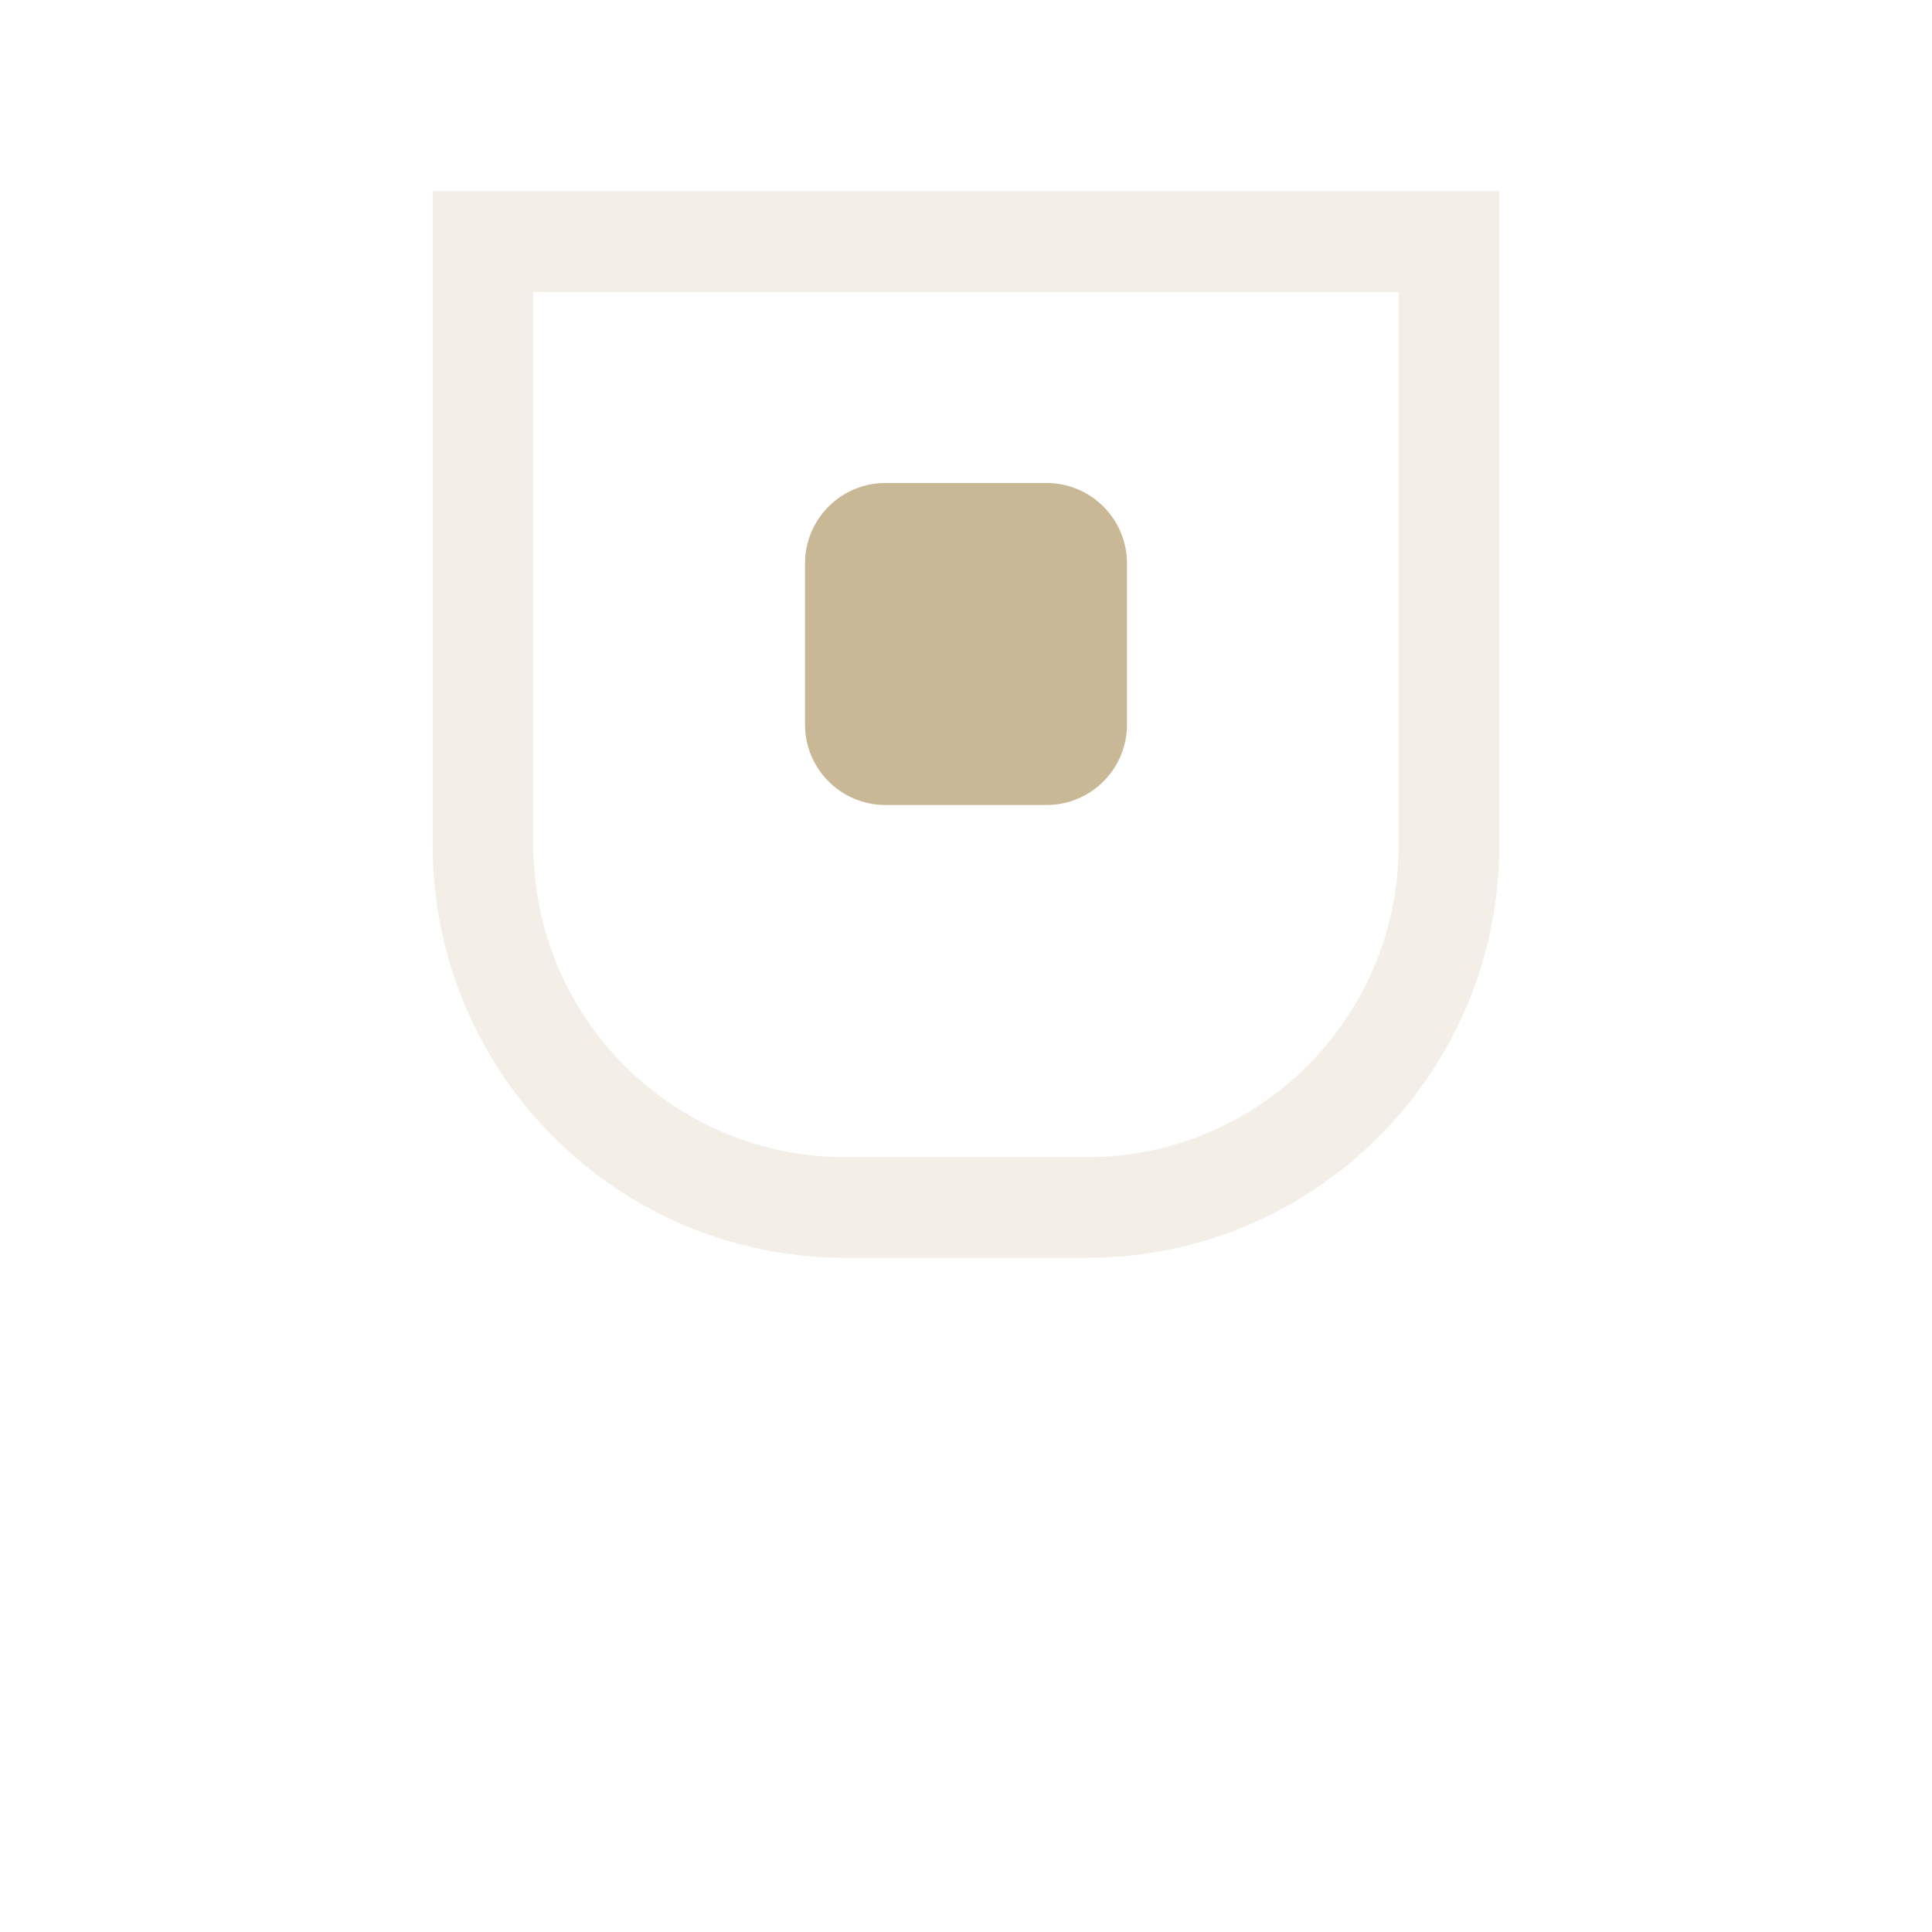
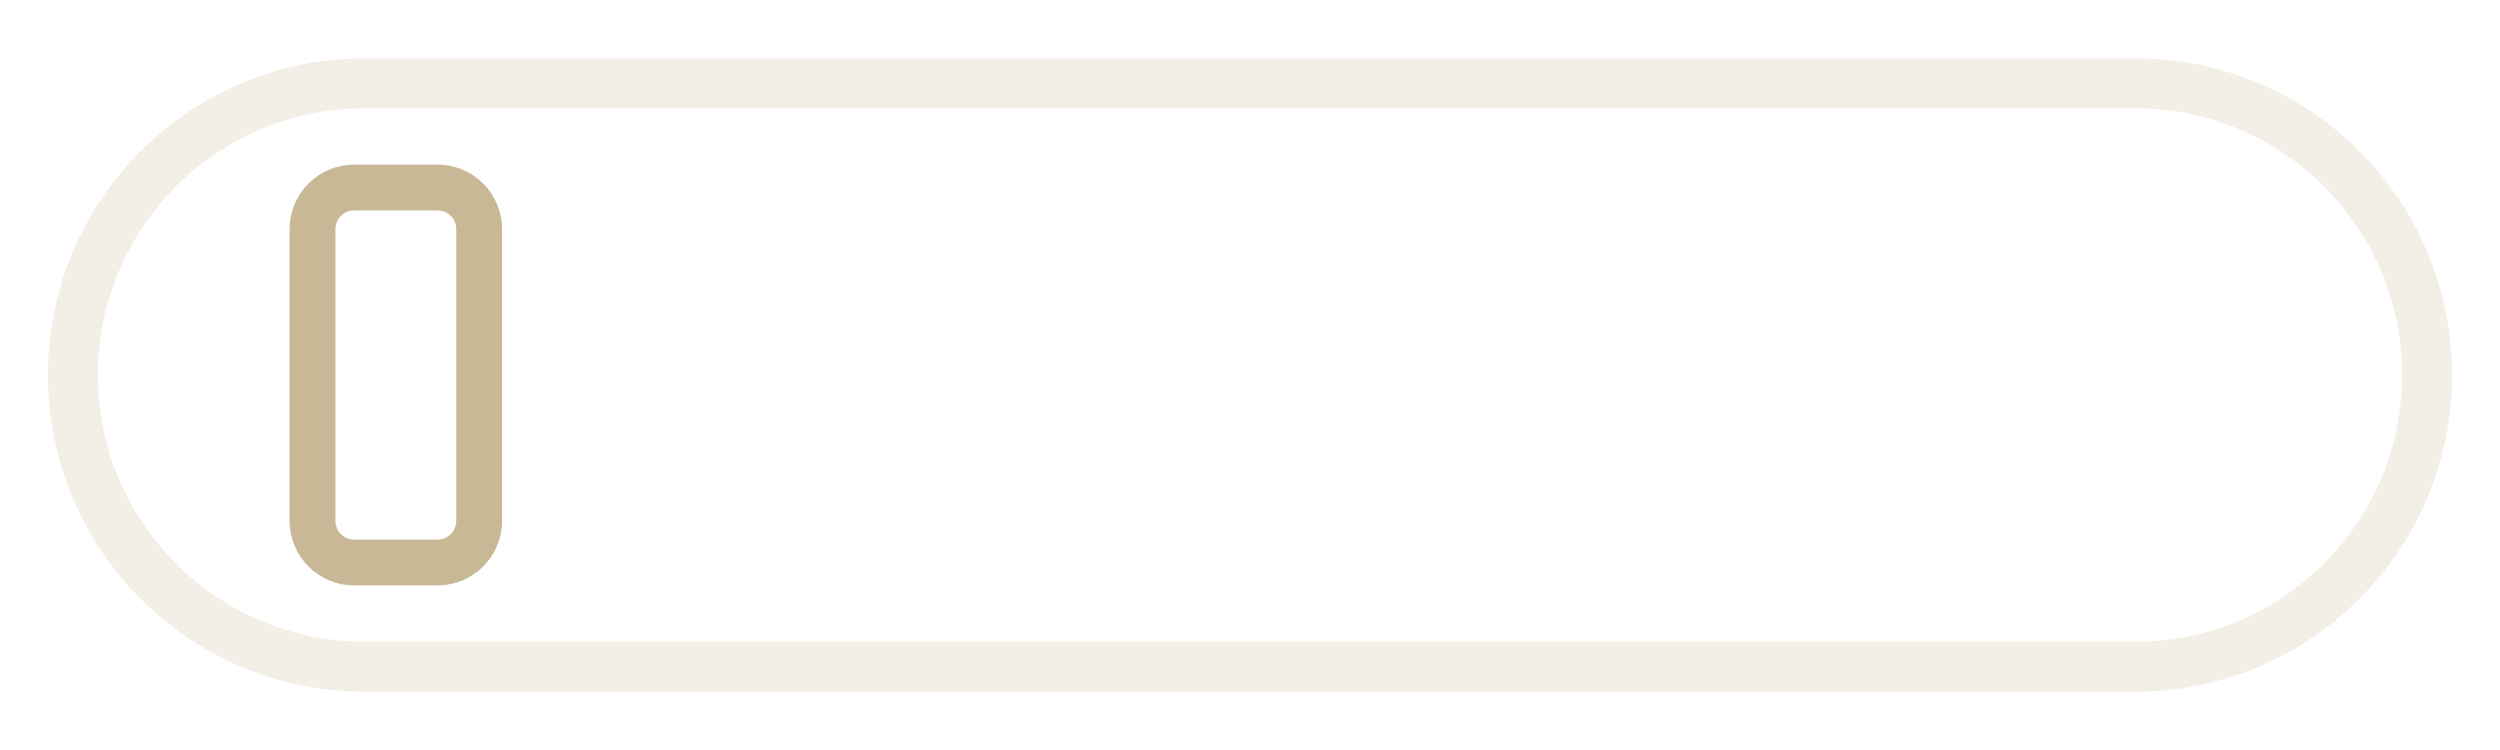
- <svg xmlns="http://www.w3.org/2000/svg" viewBox="0 0 48 48" fill="none" role="img" aria-label="Pixel Pane">
-   <path d="M12 6 H36 V21 A9 9 0 0 1 27 30 H21 A9 9 0 0 1 12 21 Z" stroke="#f3efe6" stroke-width="2.5" />
-   <rect x="20" y="12" width="8" height="8" rx="2" fill="#c9b896" />
+ <svg xmlns="http://www.w3.org/2000/svg" viewBox="0 0 120 36" fill="none" role="img" aria-label="Pixel Pane">
+   <rect x="3.5" y="4" width="113" height="28" rx="14" stroke="#f3efe6" stroke-width="2.4" />
+   <rect x="15" y="9" width="8" height="18" rx="2" stroke="#c9b896" stroke-width="2.2" />
</svg>
